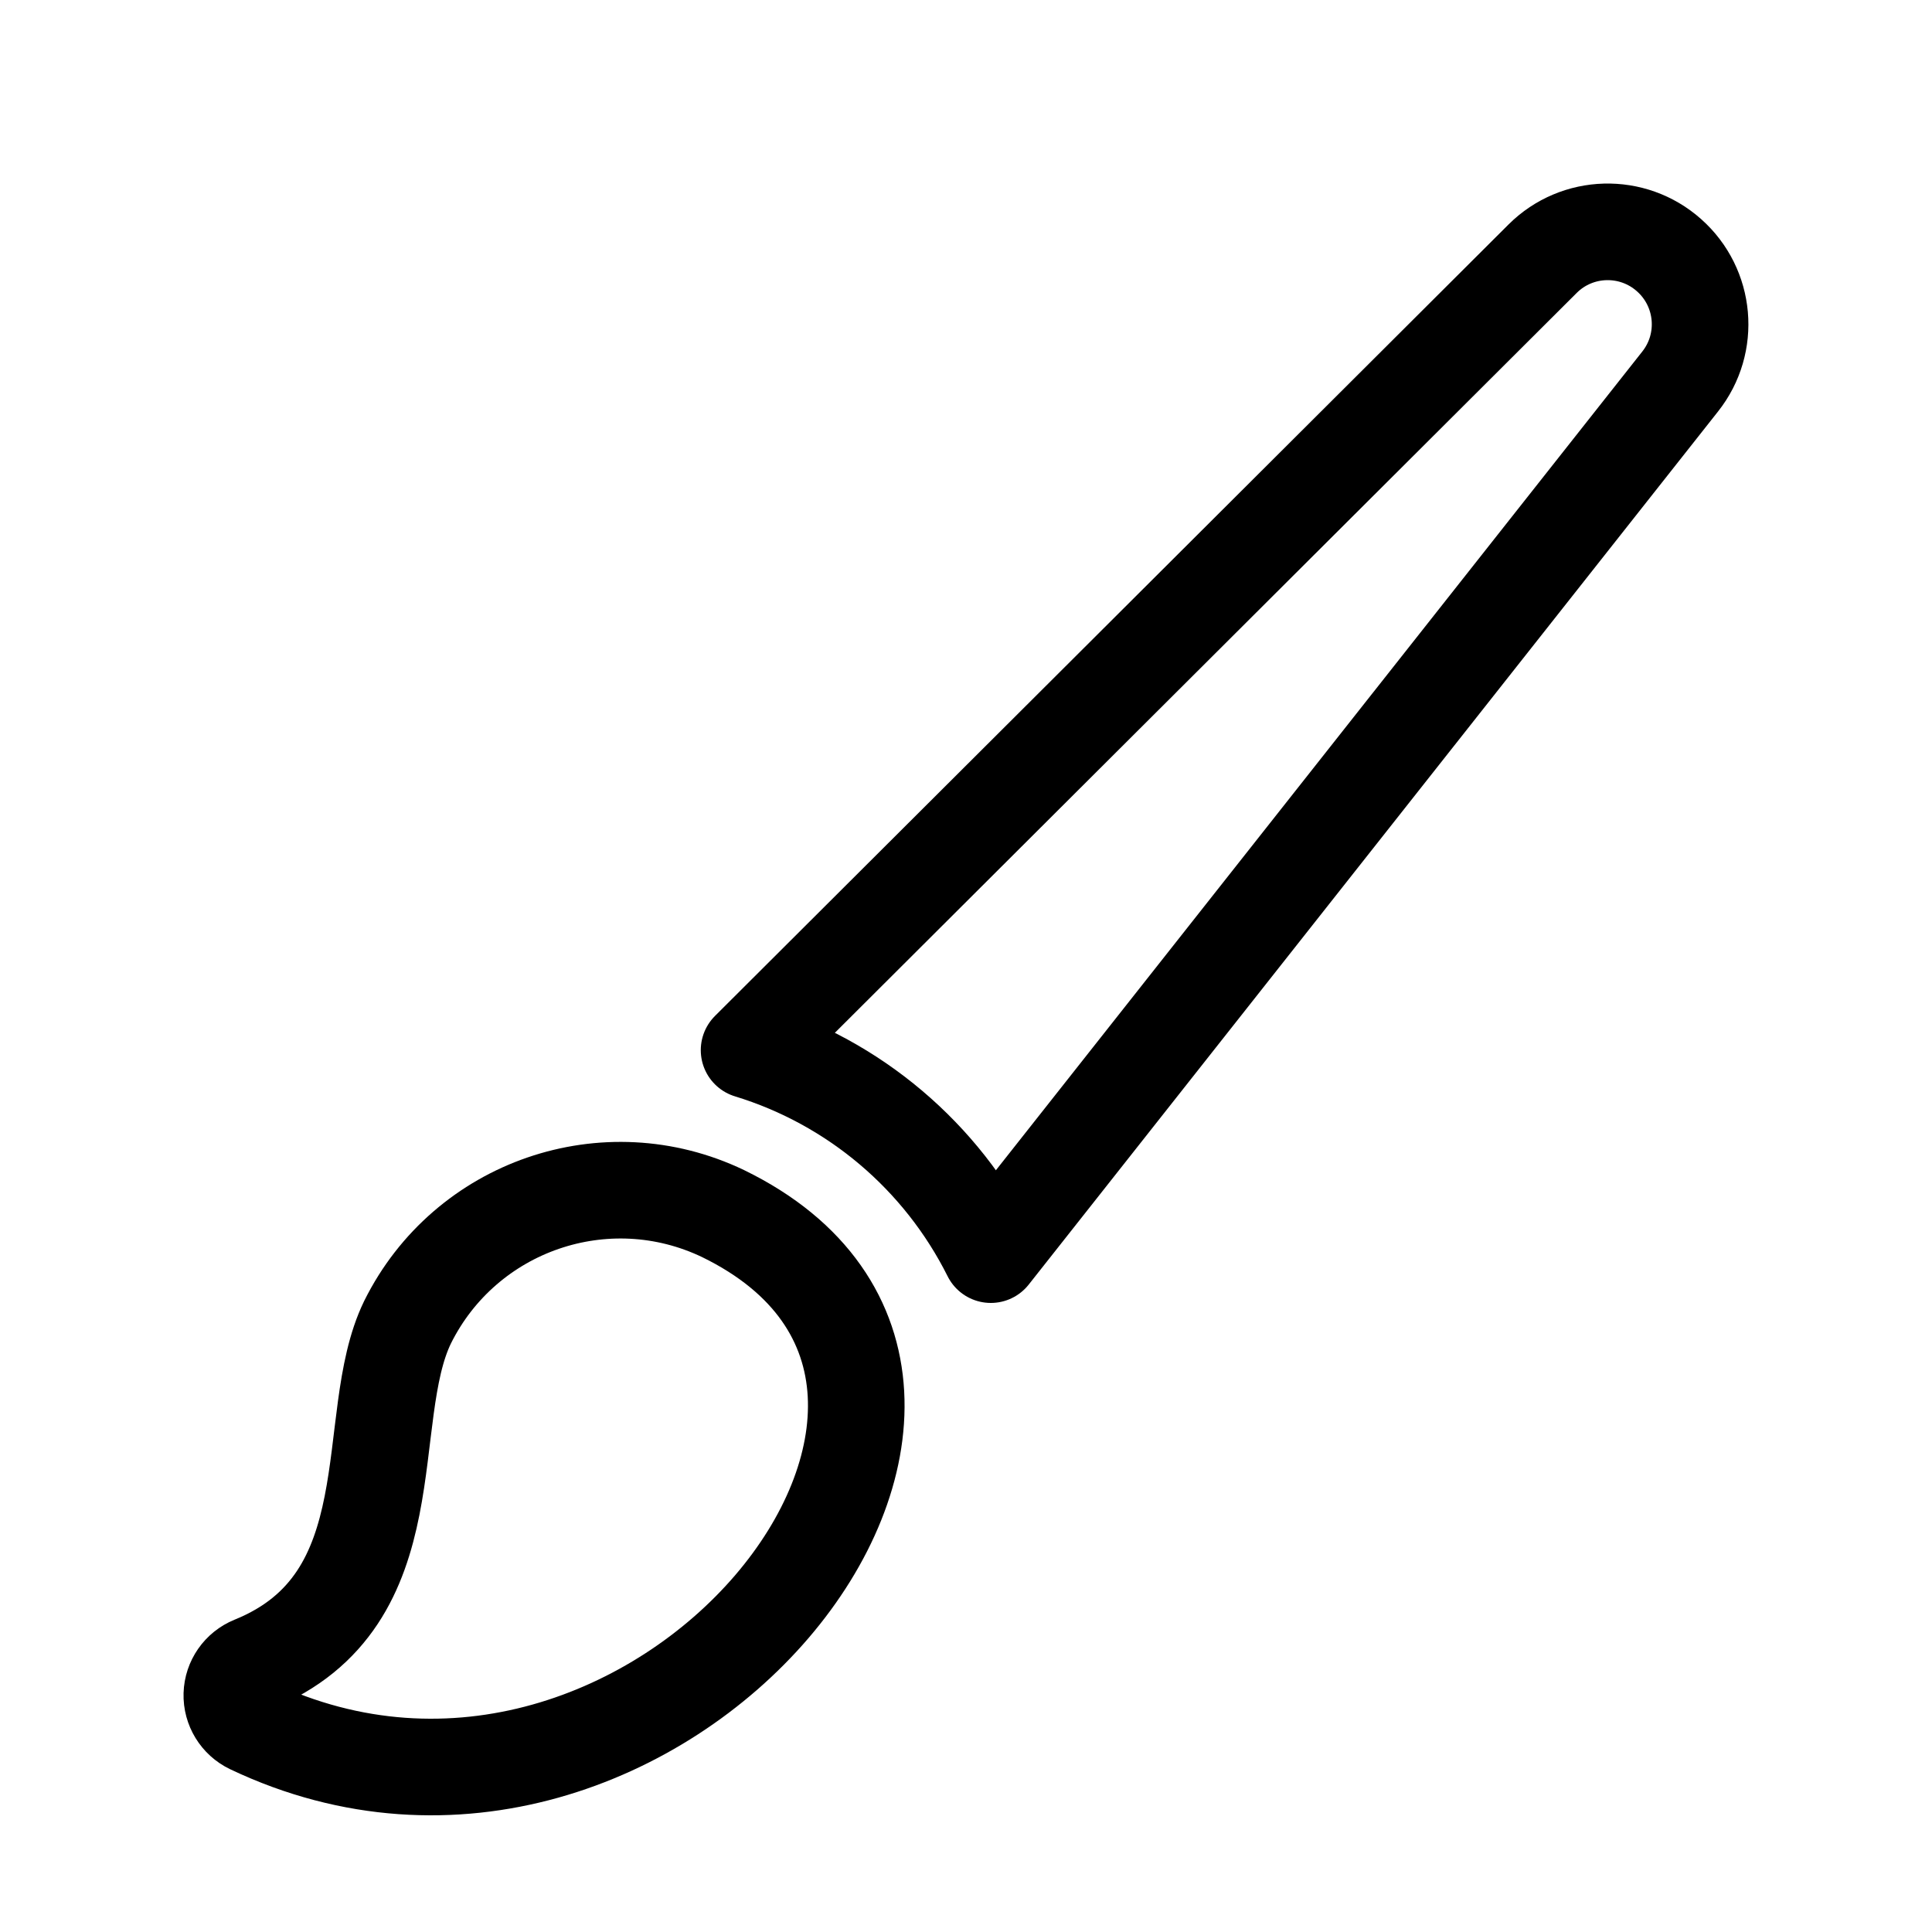
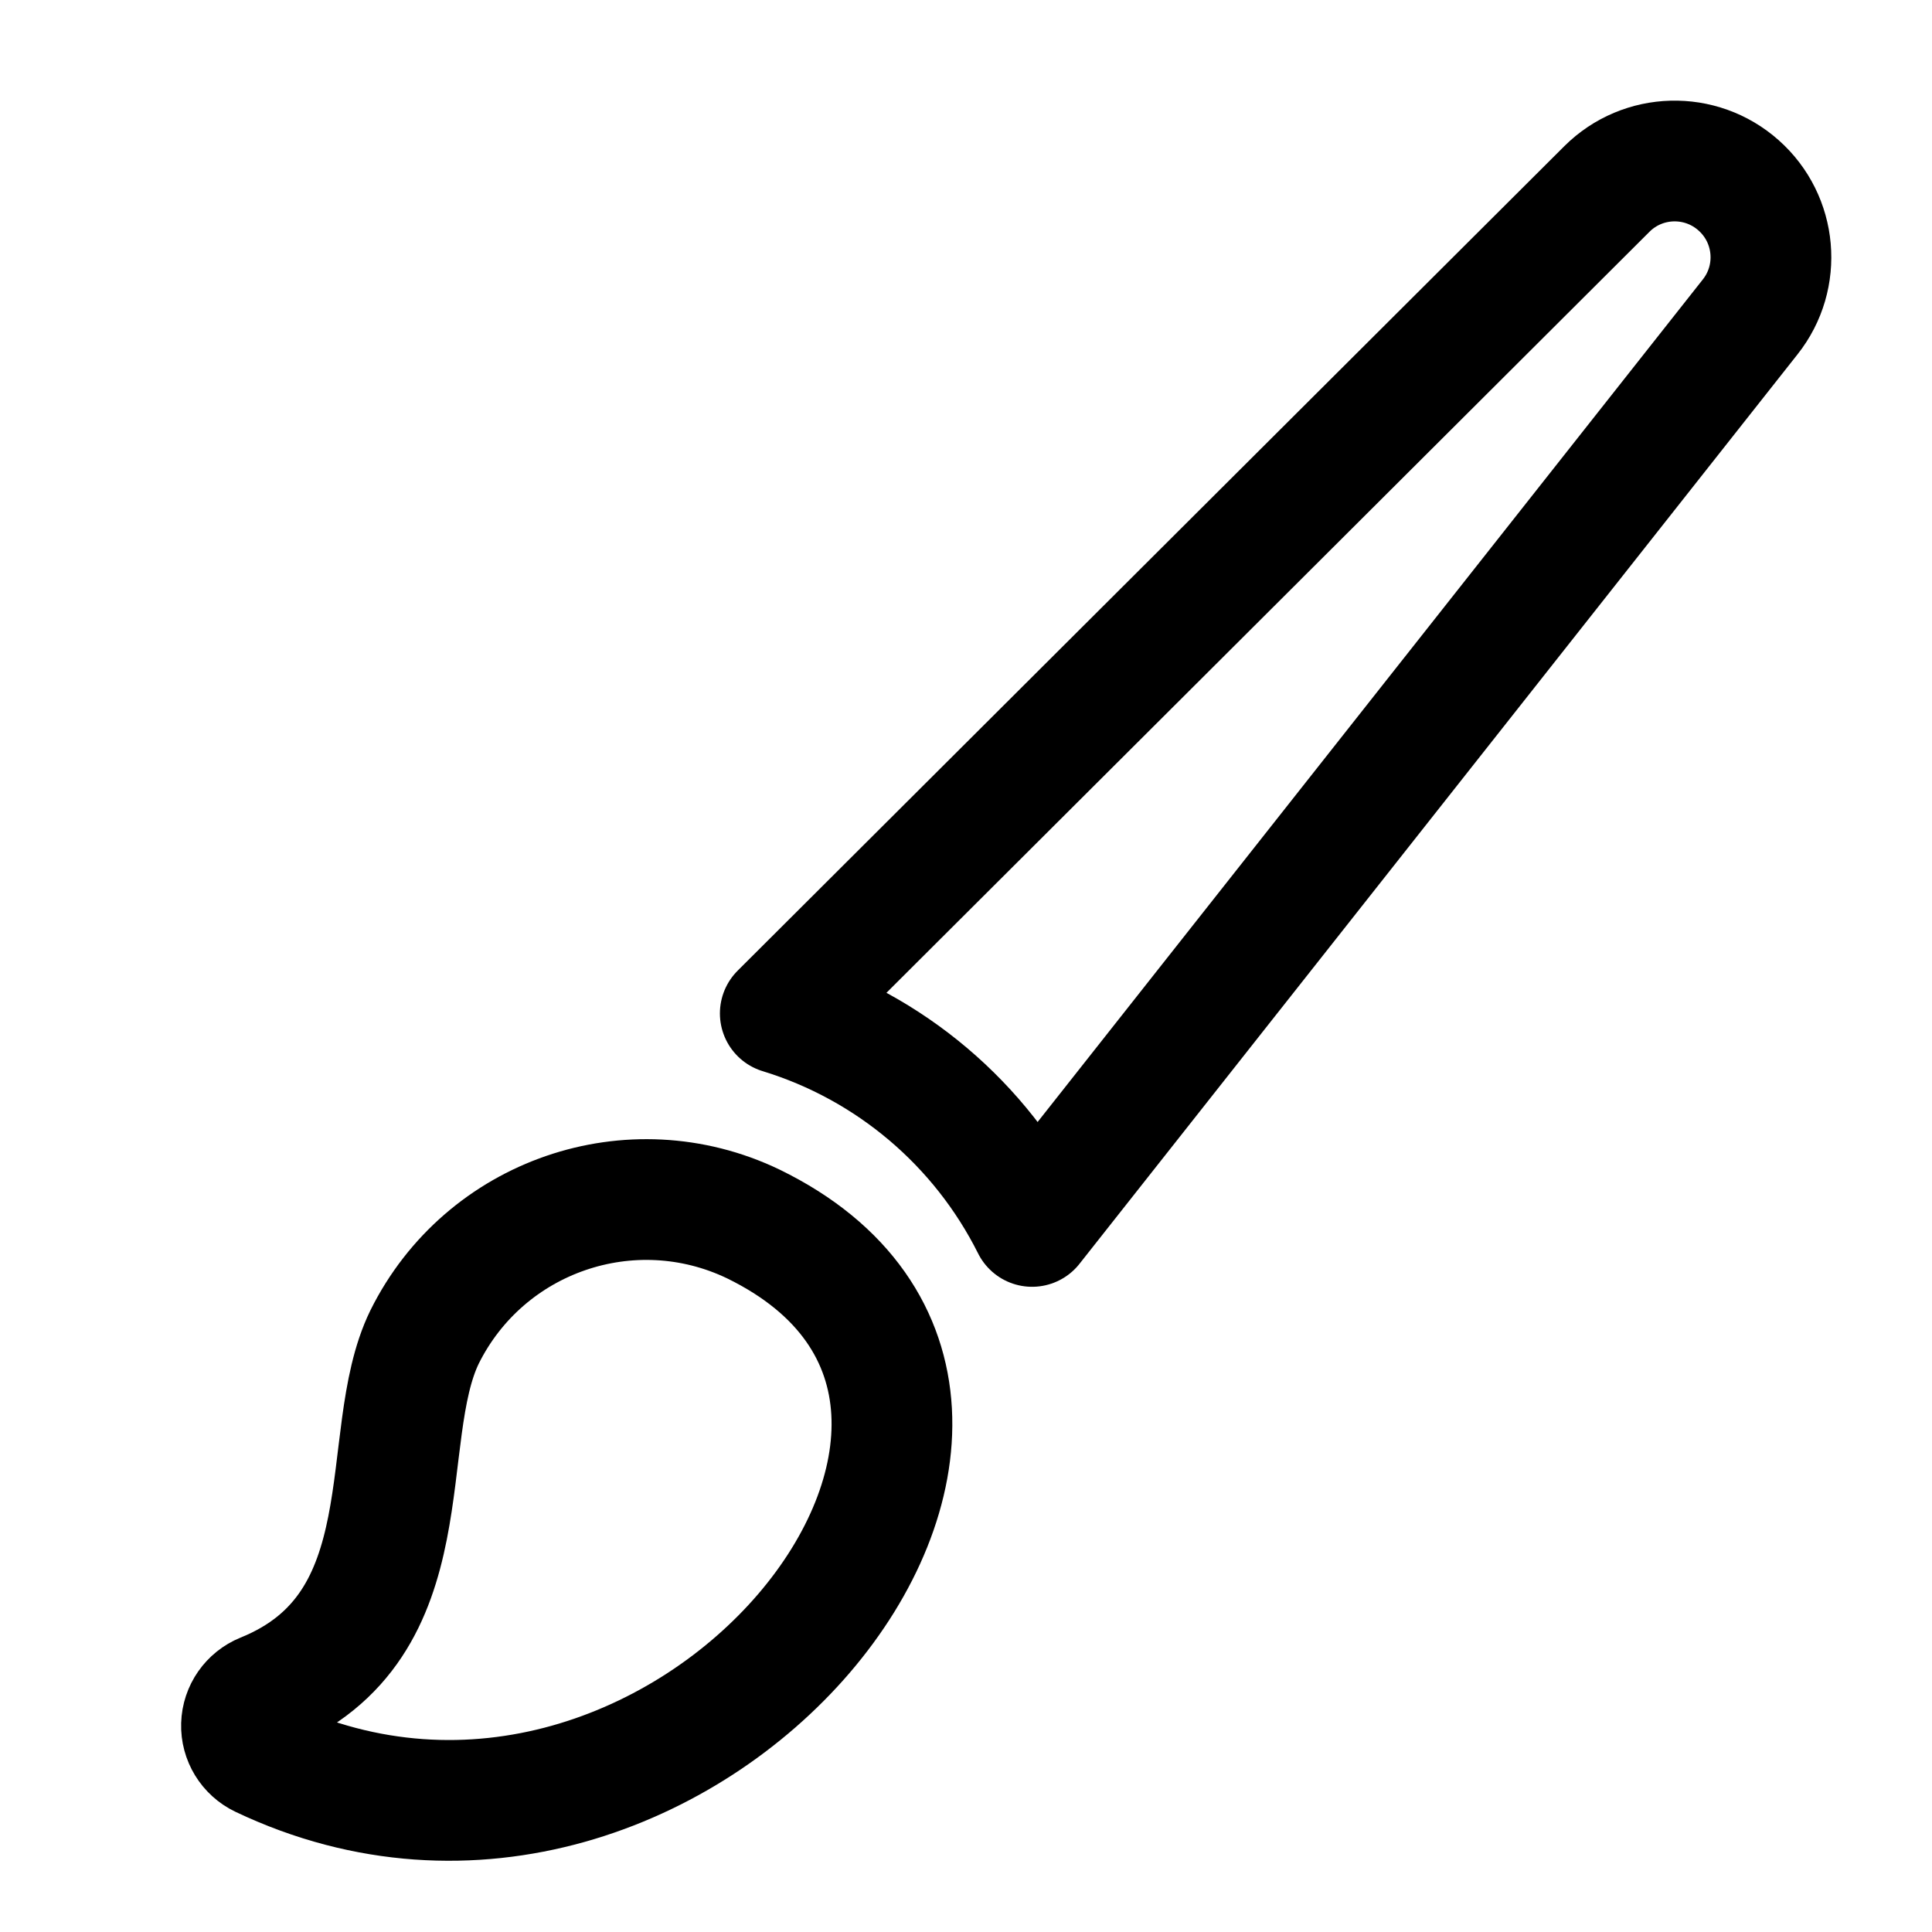
- <svg xmlns="http://www.w3.org/2000/svg" width="25px" height="25px" viewBox="0 0 25 25" version="1.1">
-   <g id="Artboards" stroke="none" stroke-width="1" fill="none" fill-rule="evenodd">
-     <g id="Segmentation---assets" transform="translate(-40, -145)">
-       <g id="icon-tool-brush" transform="translate(40, 145)">
-         <path d="M3.246,22.329 C3.092,22.255 2.995,22.097 3,21.926 C3.005,21.755 3.111,21.603 3.27,21.538 C5.326,20.706 4.664,18.362 5.274,17.109 C6.022,15.603 7.841,14.977 9.357,15.704 C13.949,17.942 8.483,24.821 3.246,22.329 Z" id="Path" stroke="currentColor" stroke-width="1.25" stroke-linecap="round" stroke-linejoin="round" />
-         <path d="M21.597,3.302 C21.126,2.883 20.409,2.902 19.962,3.347 L9.693,13.589 C11.054,14.005 12.184,14.962 12.821,16.235 L21.741,4.937 C22.135,4.44 22.071,3.722 21.597,3.302 Z" id="Path" stroke="currentColor" stroke-width="1.25" stroke-linecap="round" stroke-linejoin="round" />
-         <rect id="Rectangle" x="0" y="0" width="25" height="25" />
-       </g>
-     </g>
+ <svg xmlns="http://www.w3.org/2000/svg" width="24px" height="24px" viewBox="0 0 24 24" version="1.1">
+   <g id="tool-seg-brush" stroke="none" stroke-width="1" fill="none" fill-rule="evenodd">
+     <rect id="Rectangle" x="0" y="0" width="24" height="24" />
+     <path d="M3.246,21.829 C3.092,21.755 2.995,21.597 3,21.426 C3.005,21.255 3.111,21.103 3.27,21.038 C5.326,20.206 4.664,17.862 5.274,16.609 C6.022,15.103 7.841,14.477 9.357,15.204 C13.949,17.442 8.483,24.321 3.246,21.829 Z" id="Path" stroke="currentColor" stroke-width="1.5" stroke-linecap="round" stroke-linejoin="round" />
+     <path d="M21.597,2.302 C21.126,1.883 20.409,1.902 19.962,2.347 L9.693,12.589 C11.054,13.005 12.184,13.962 12.821,15.235 L21.741,3.937 C22.135,3.44 22.071,2.722 21.597,2.302 Z" id="Path" stroke="currentColor" stroke-width="1.5" stroke-linecap="round" stroke-linejoin="round" />
  </g>
</svg>
